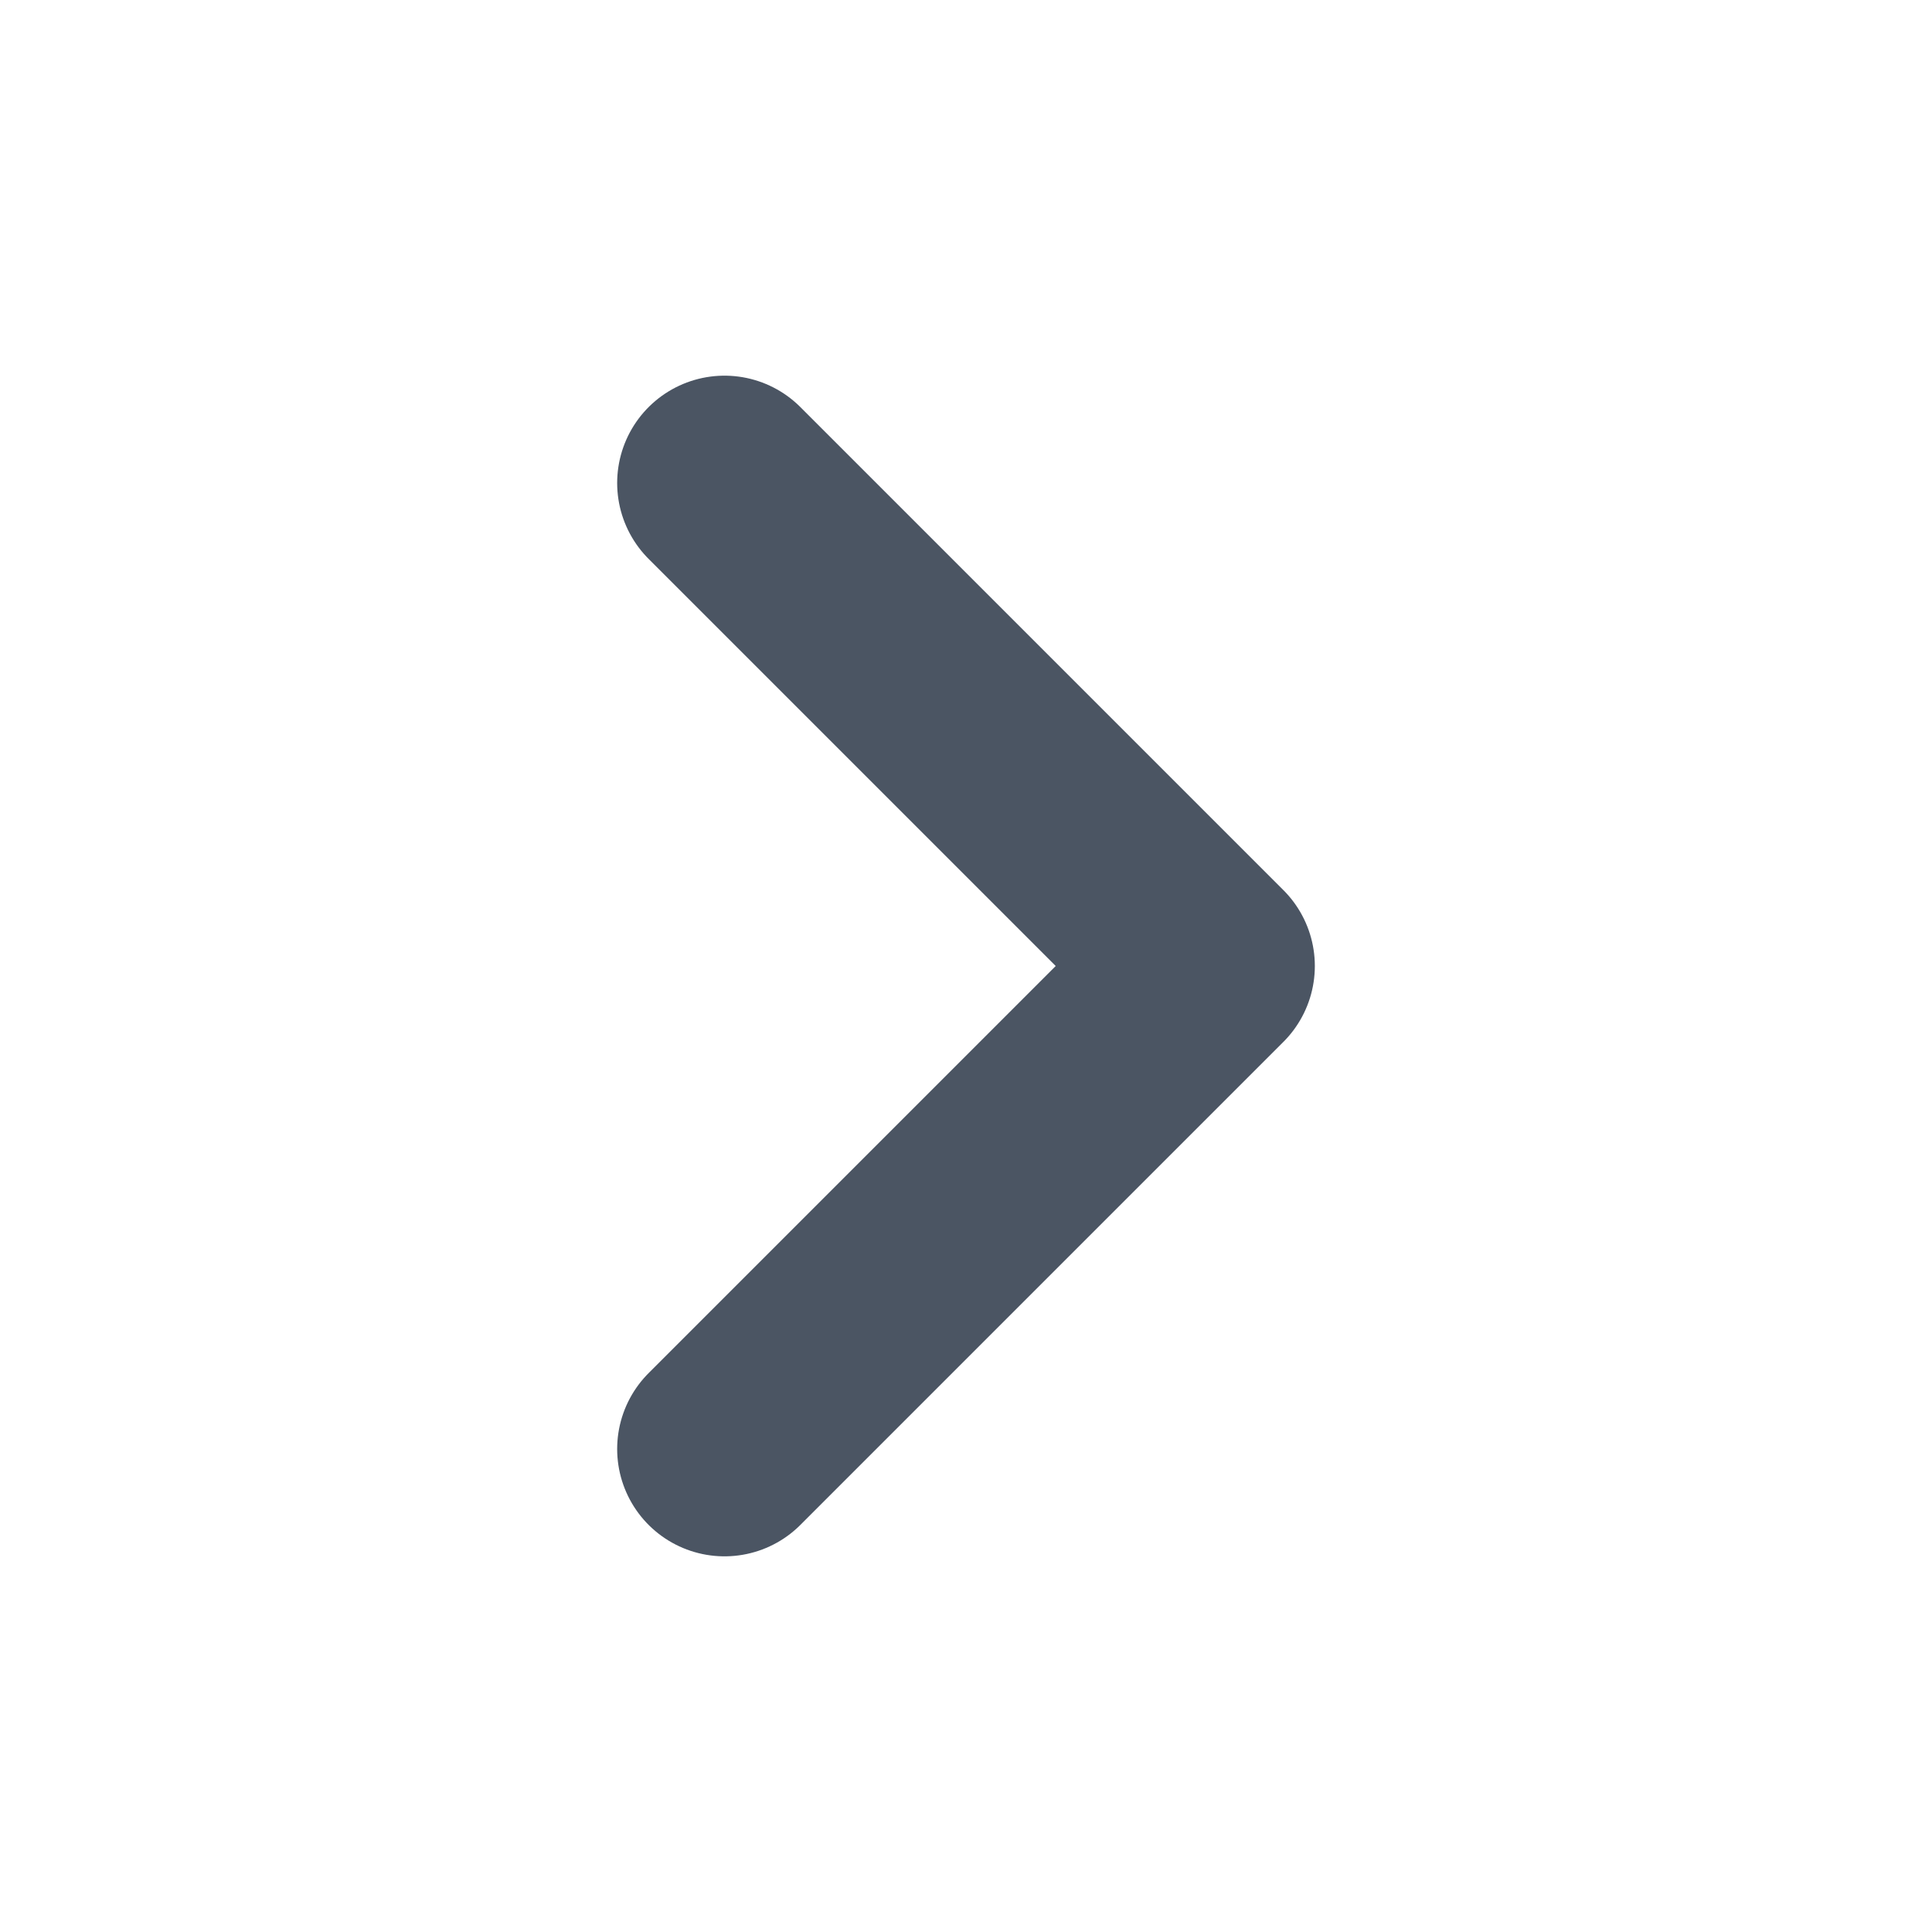
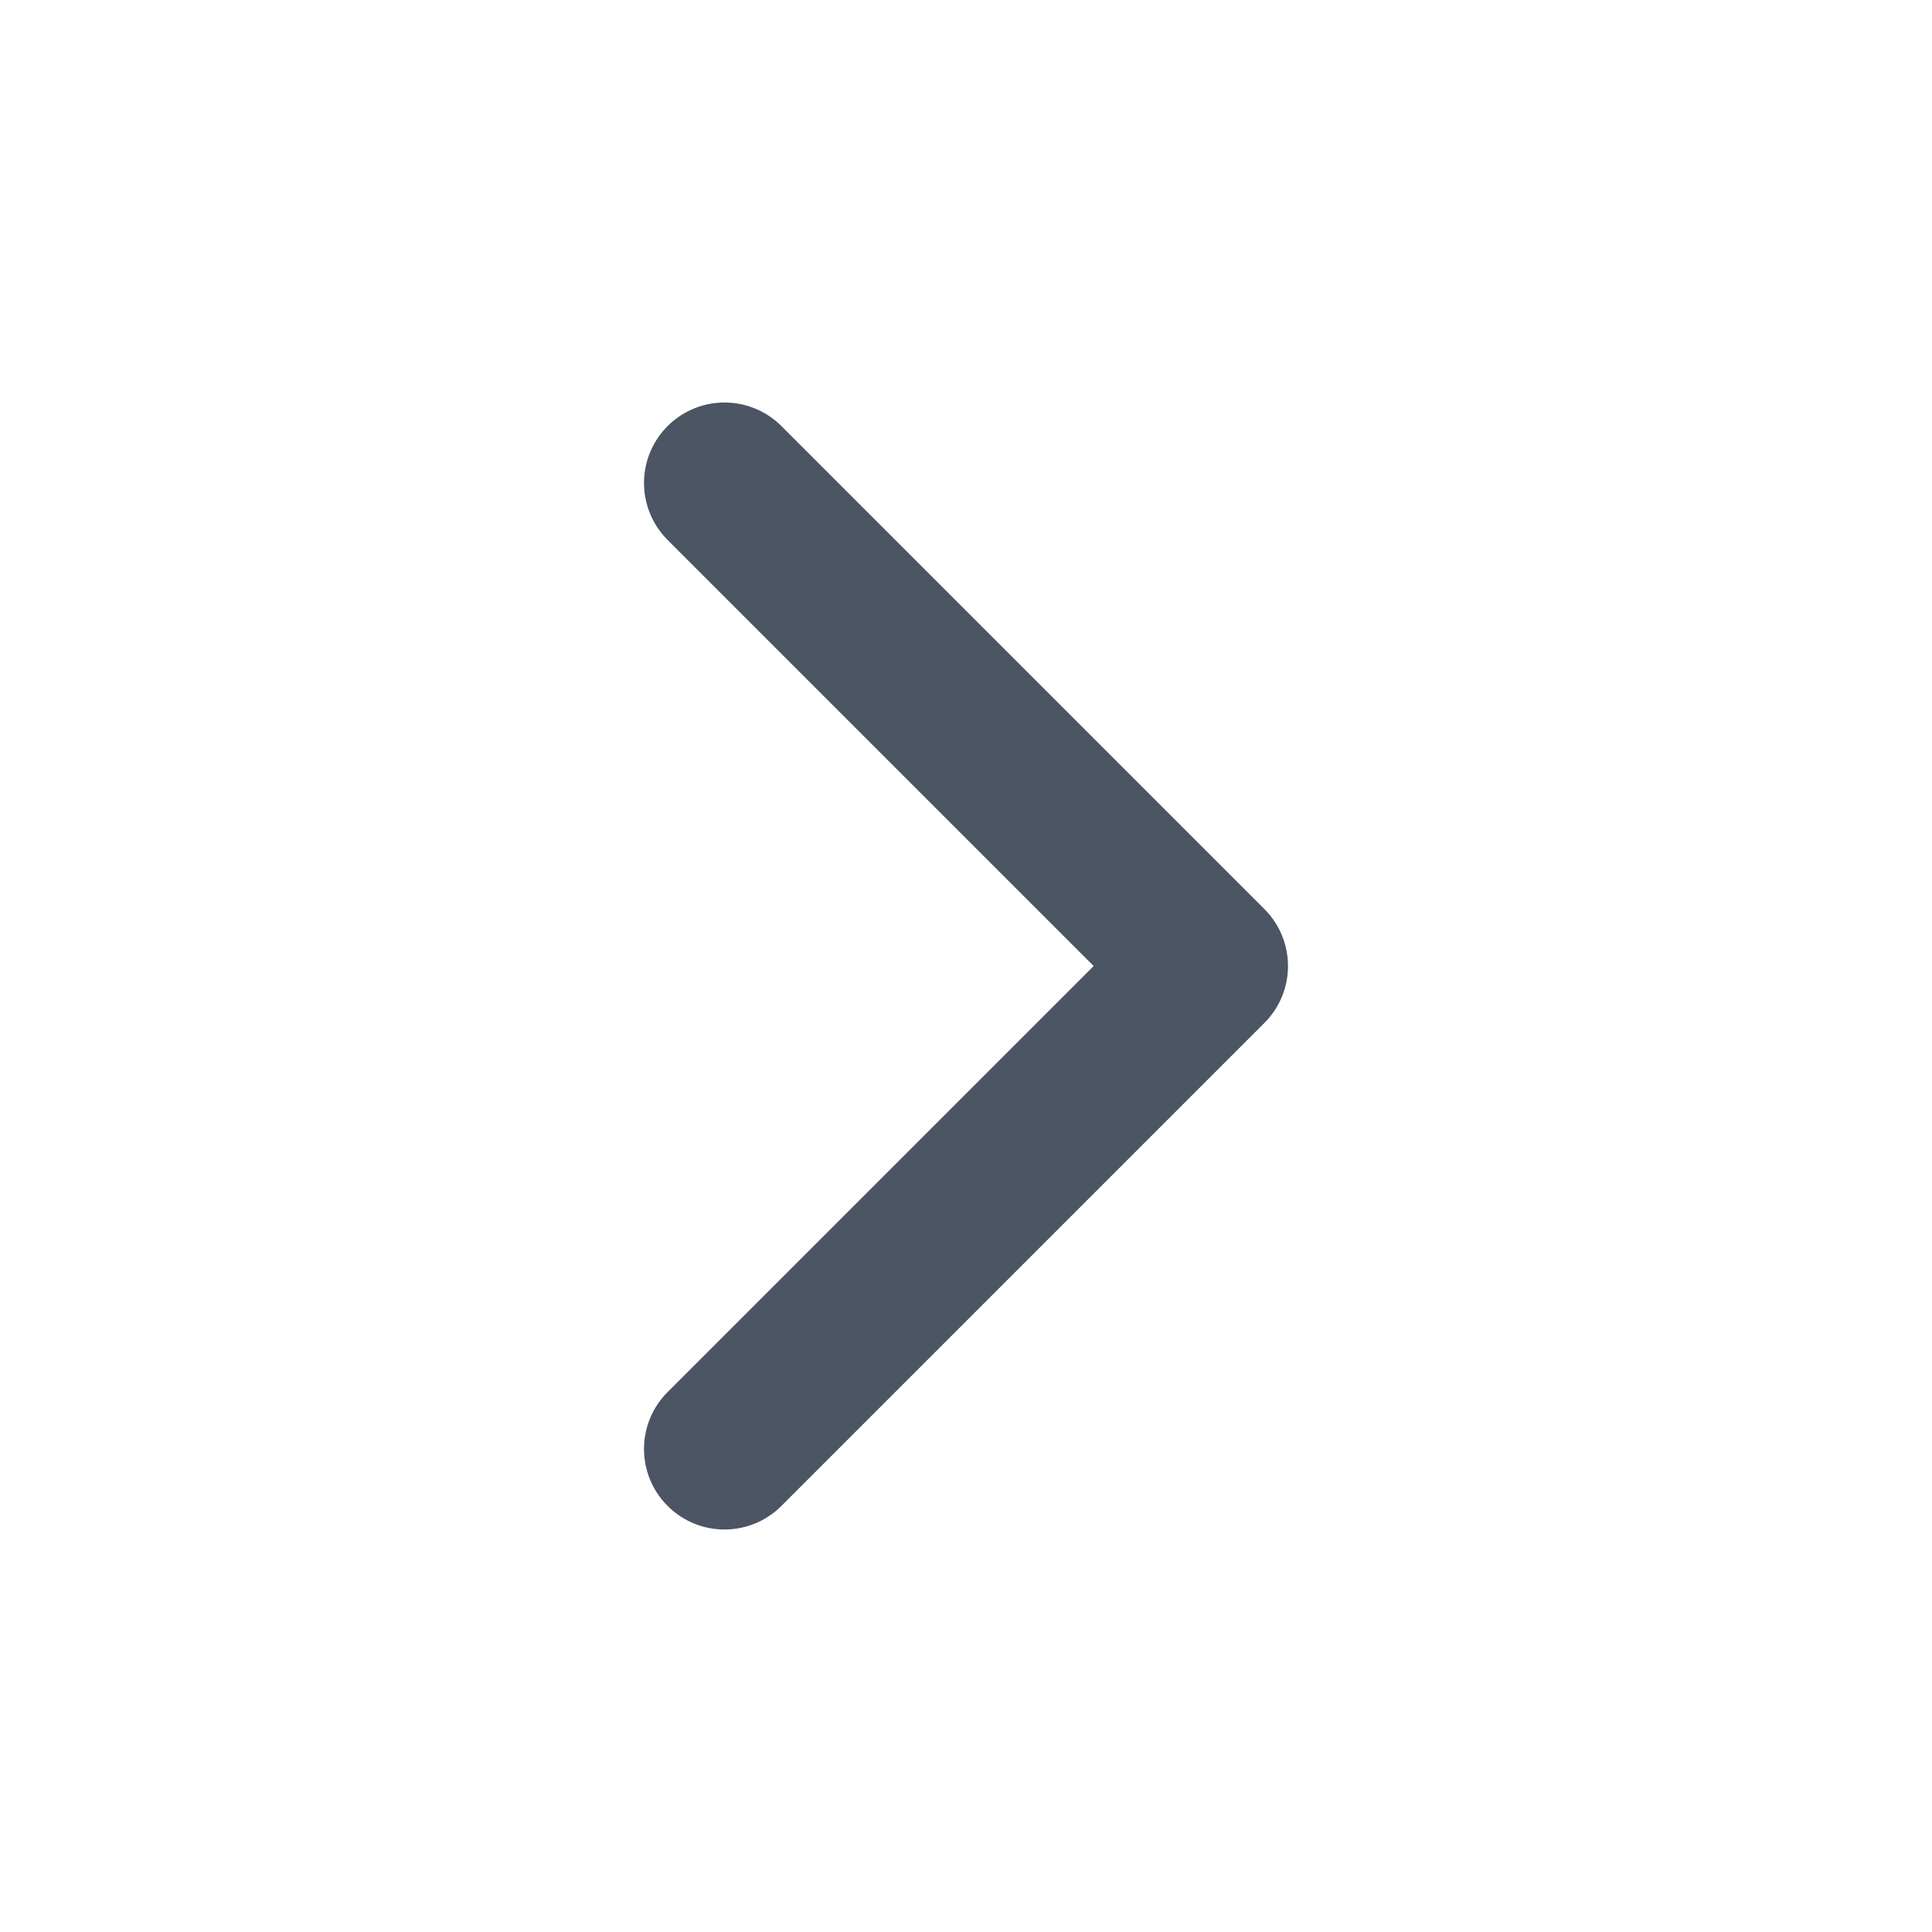
<svg xmlns="http://www.w3.org/2000/svg" preserveAspectRatio="none" overflow="visible" style="display: block;" width="18" height="18" viewBox="0 0 18 18" fill="none">
  <g id="click-chevron">
-     <path id="Vector" d="M6.75 13.5L11.25 9L6.75 4.5" stroke="#4B5563" stroke-width="2" stroke-linecap="round" stroke-linejoin="round" />
+     <path id="Vector" d="M6.75 13.5L11.25 9L6.75 4.5" stroke="#4B5563" stroke-width="1.5" stroke-linecap="round" stroke-linejoin="round" />
  </g>
</svg>
